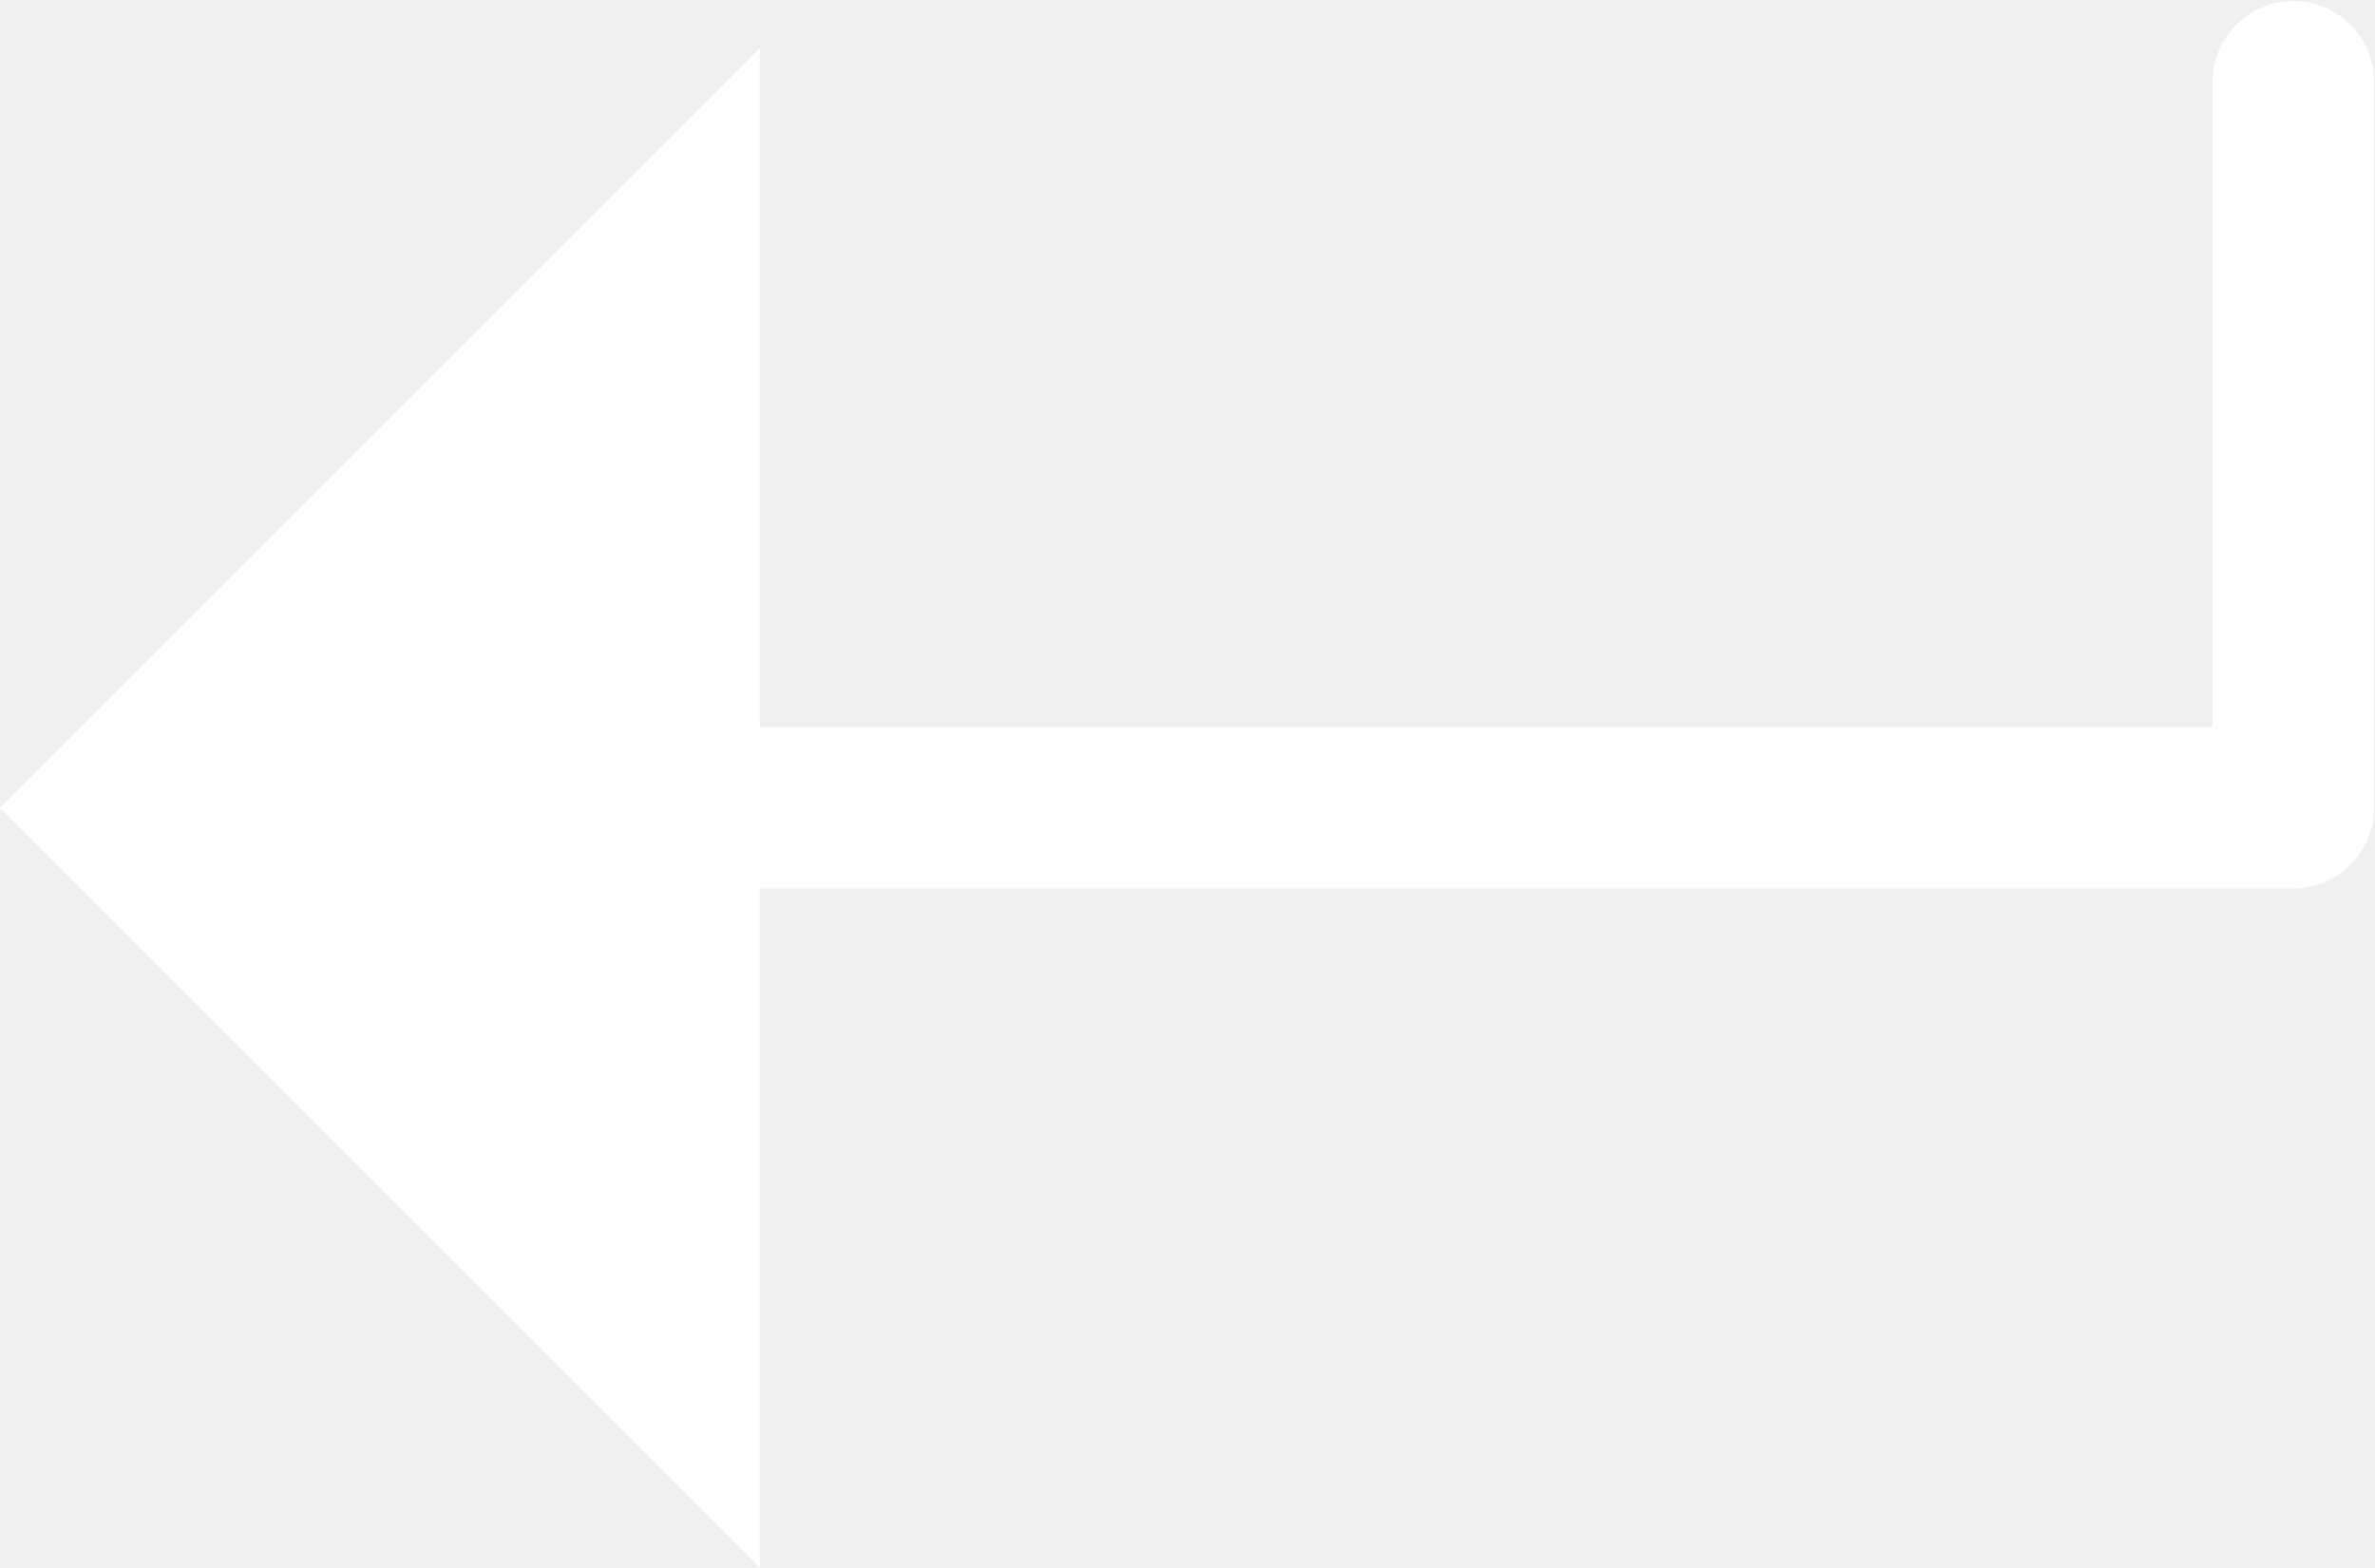
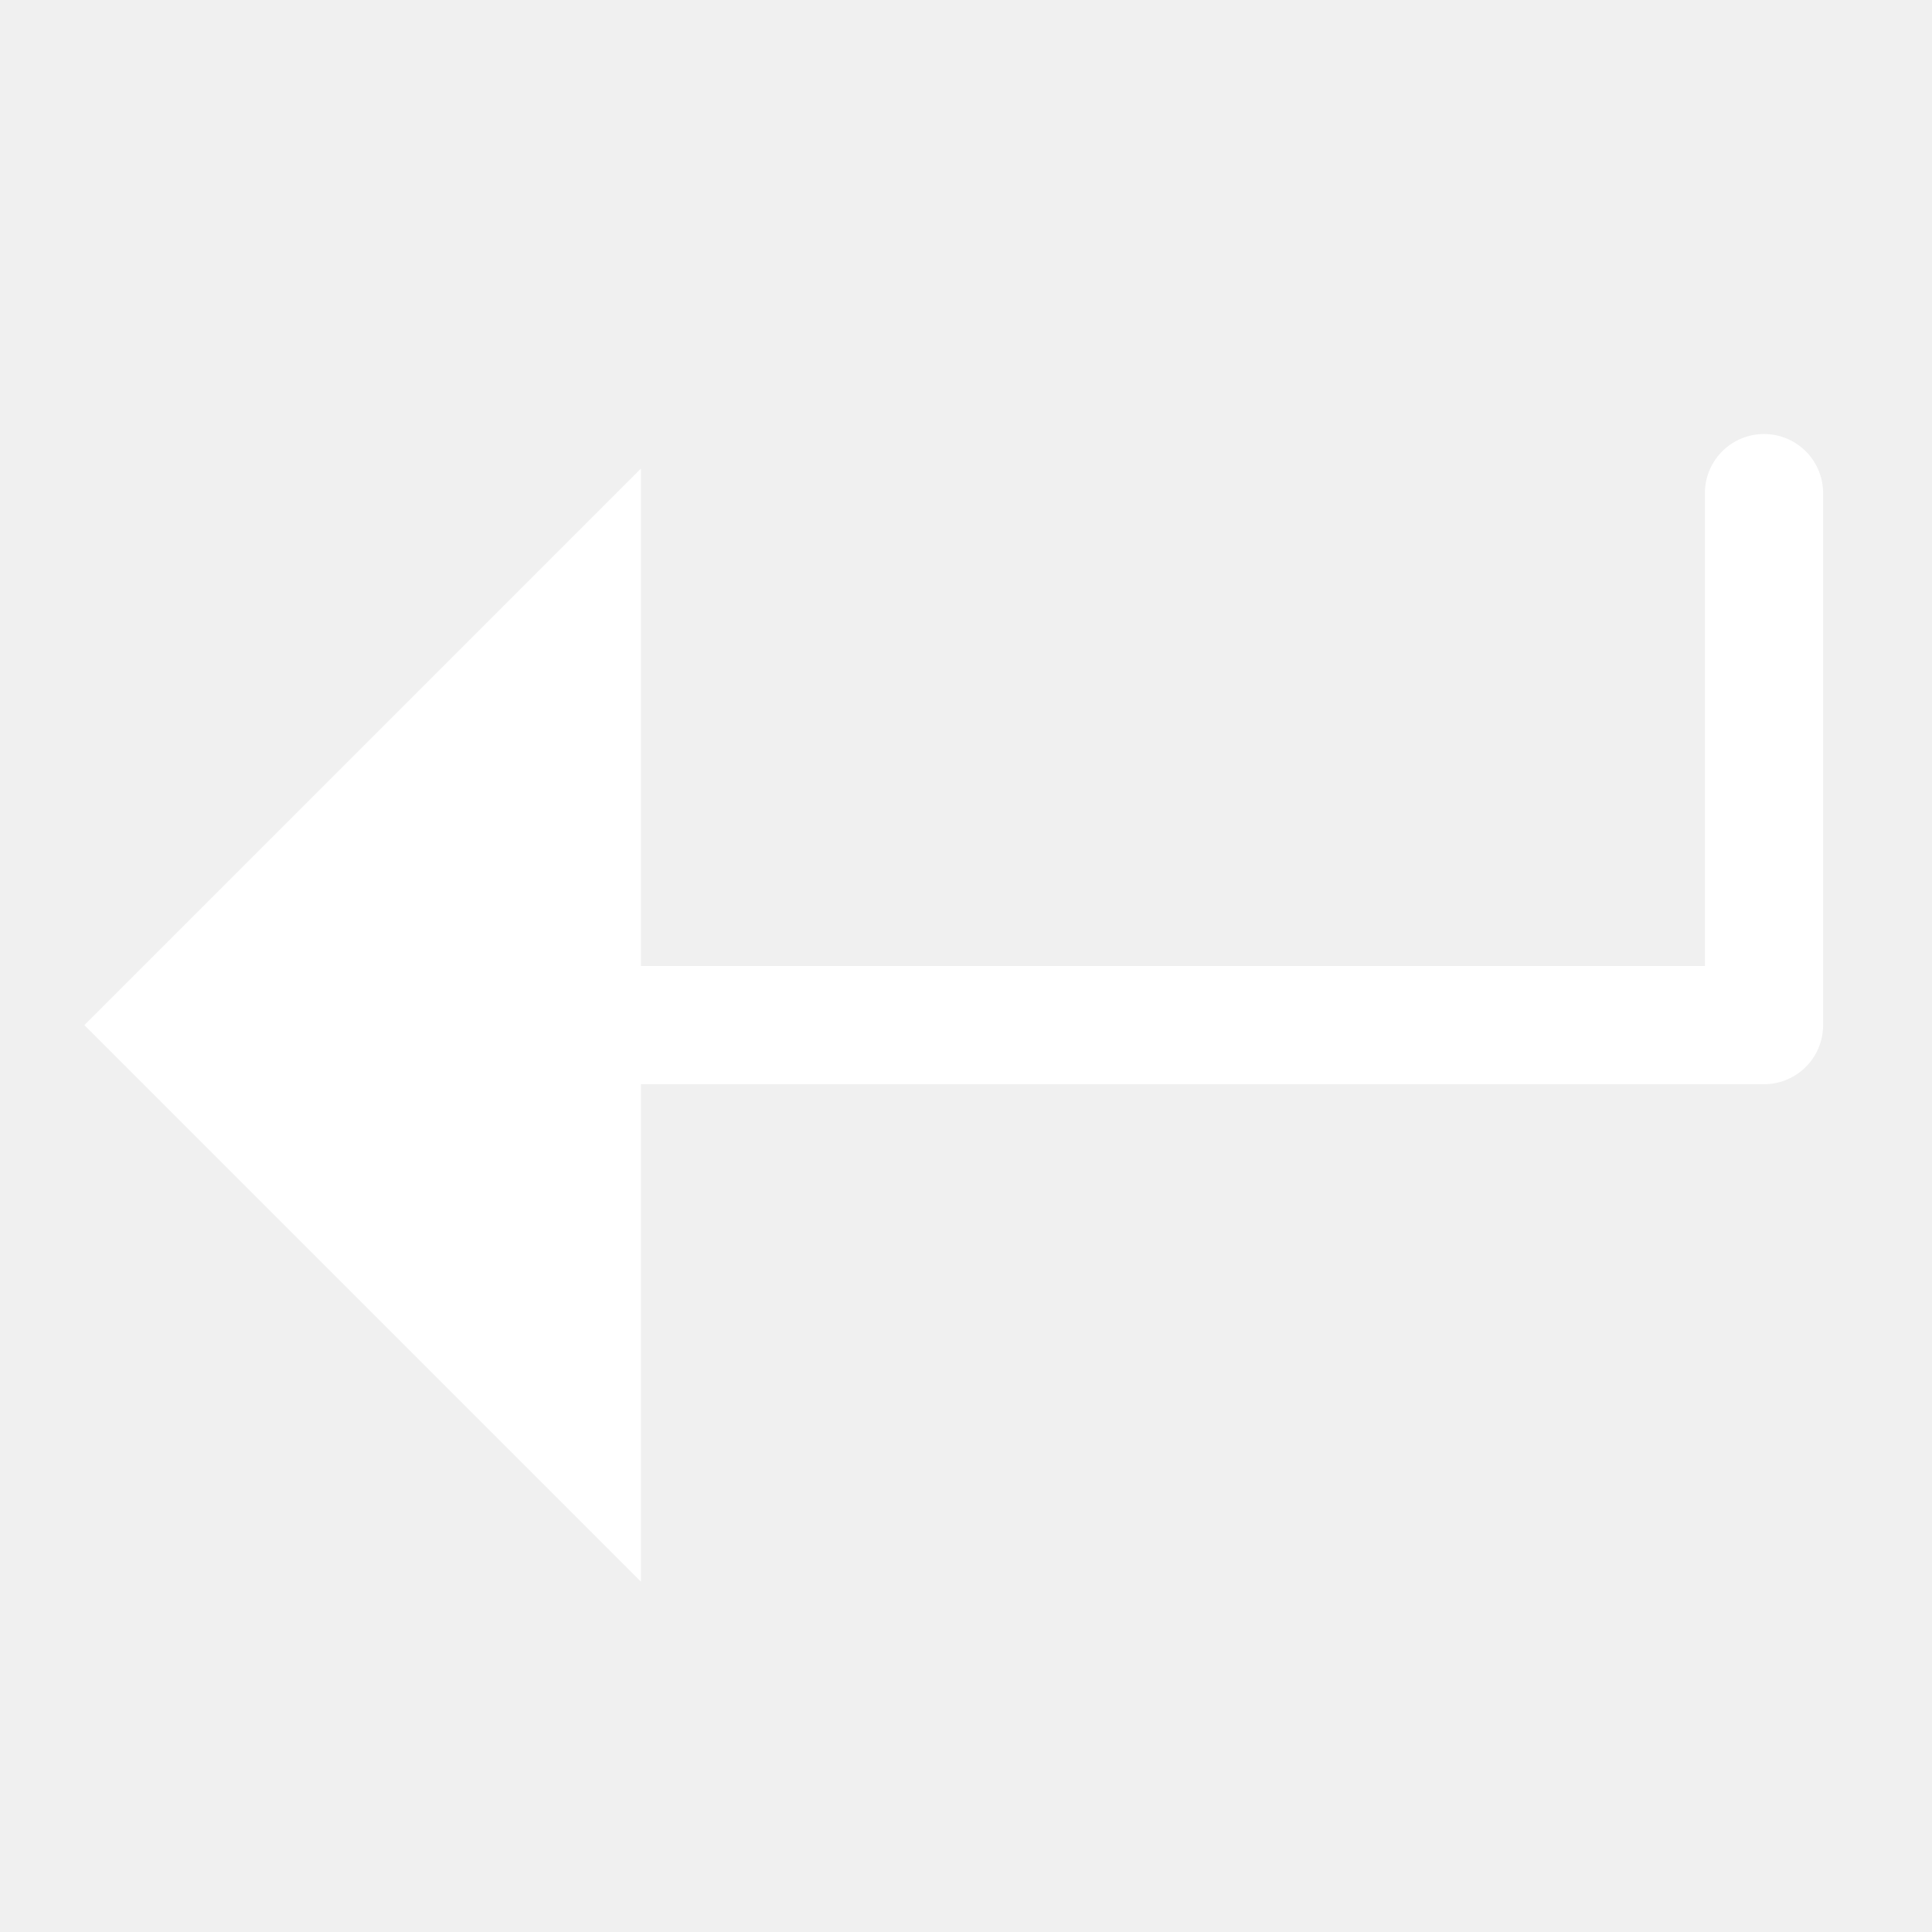
- <svg xmlns="http://www.w3.org/2000/svg" width="147.063" height="97.138" id="svg2" version="1.1">
+ <svg xmlns="http://www.w3.org/2000/svg" width="192" height="192" id="svg2" version="1.1">
  <defs id="defs4" />
-   <g id="layer1" transform="translate(7.0625,-957.2993)">
-     <path style="fill:#ffffff;fill-opacity:1;stroke:#ffffff;stroke-width:10;stroke-linecap:butt;stroke-linejoin:miter;stroke-miterlimit:4;stroke-opacity:1;stroke-dasharray:none" d="m 35,992.362 0,-20 -35,35 35,35 0,-50" id="path2996" />
-     <path style="fill:none;stroke:#ffffff;stroke-width:10;stroke-linecap:round;stroke-linejoin:round;stroke-miterlimit:4;stroke-opacity:1;stroke-dasharray:none;fill-opacity:1" d="m 40,60 100,0 0,-45" id="path3768" transform="translate(-5,947.3622)" />
+   <g id="layer1" transform="translate(7.0625,-862.4375)">
+     <path style="fill:#ffffff;fill-opacity:1;stroke:#ffffff;stroke-width:11.749;stroke-linecap:butt;stroke-linejoin:miter;stroke-miterlimit:4;stroke-opacity:1;stroke-dasharray:none" d="m 50.754,946.689 0,-23.498 -41.121,41.121 41.121,41.121 0,-58.744" id="path2996" />
+     <path style="fill:none;stroke:#ffffff;stroke-width:11.749;stroke-linecap:round;stroke-linejoin:round;stroke-miterlimit:4;stroke-opacity:1;stroke-dasharray:none" d="m 50.754,964.312 117.488,0 0,-52.869" id="path3768" />
  </g>
</svg>
